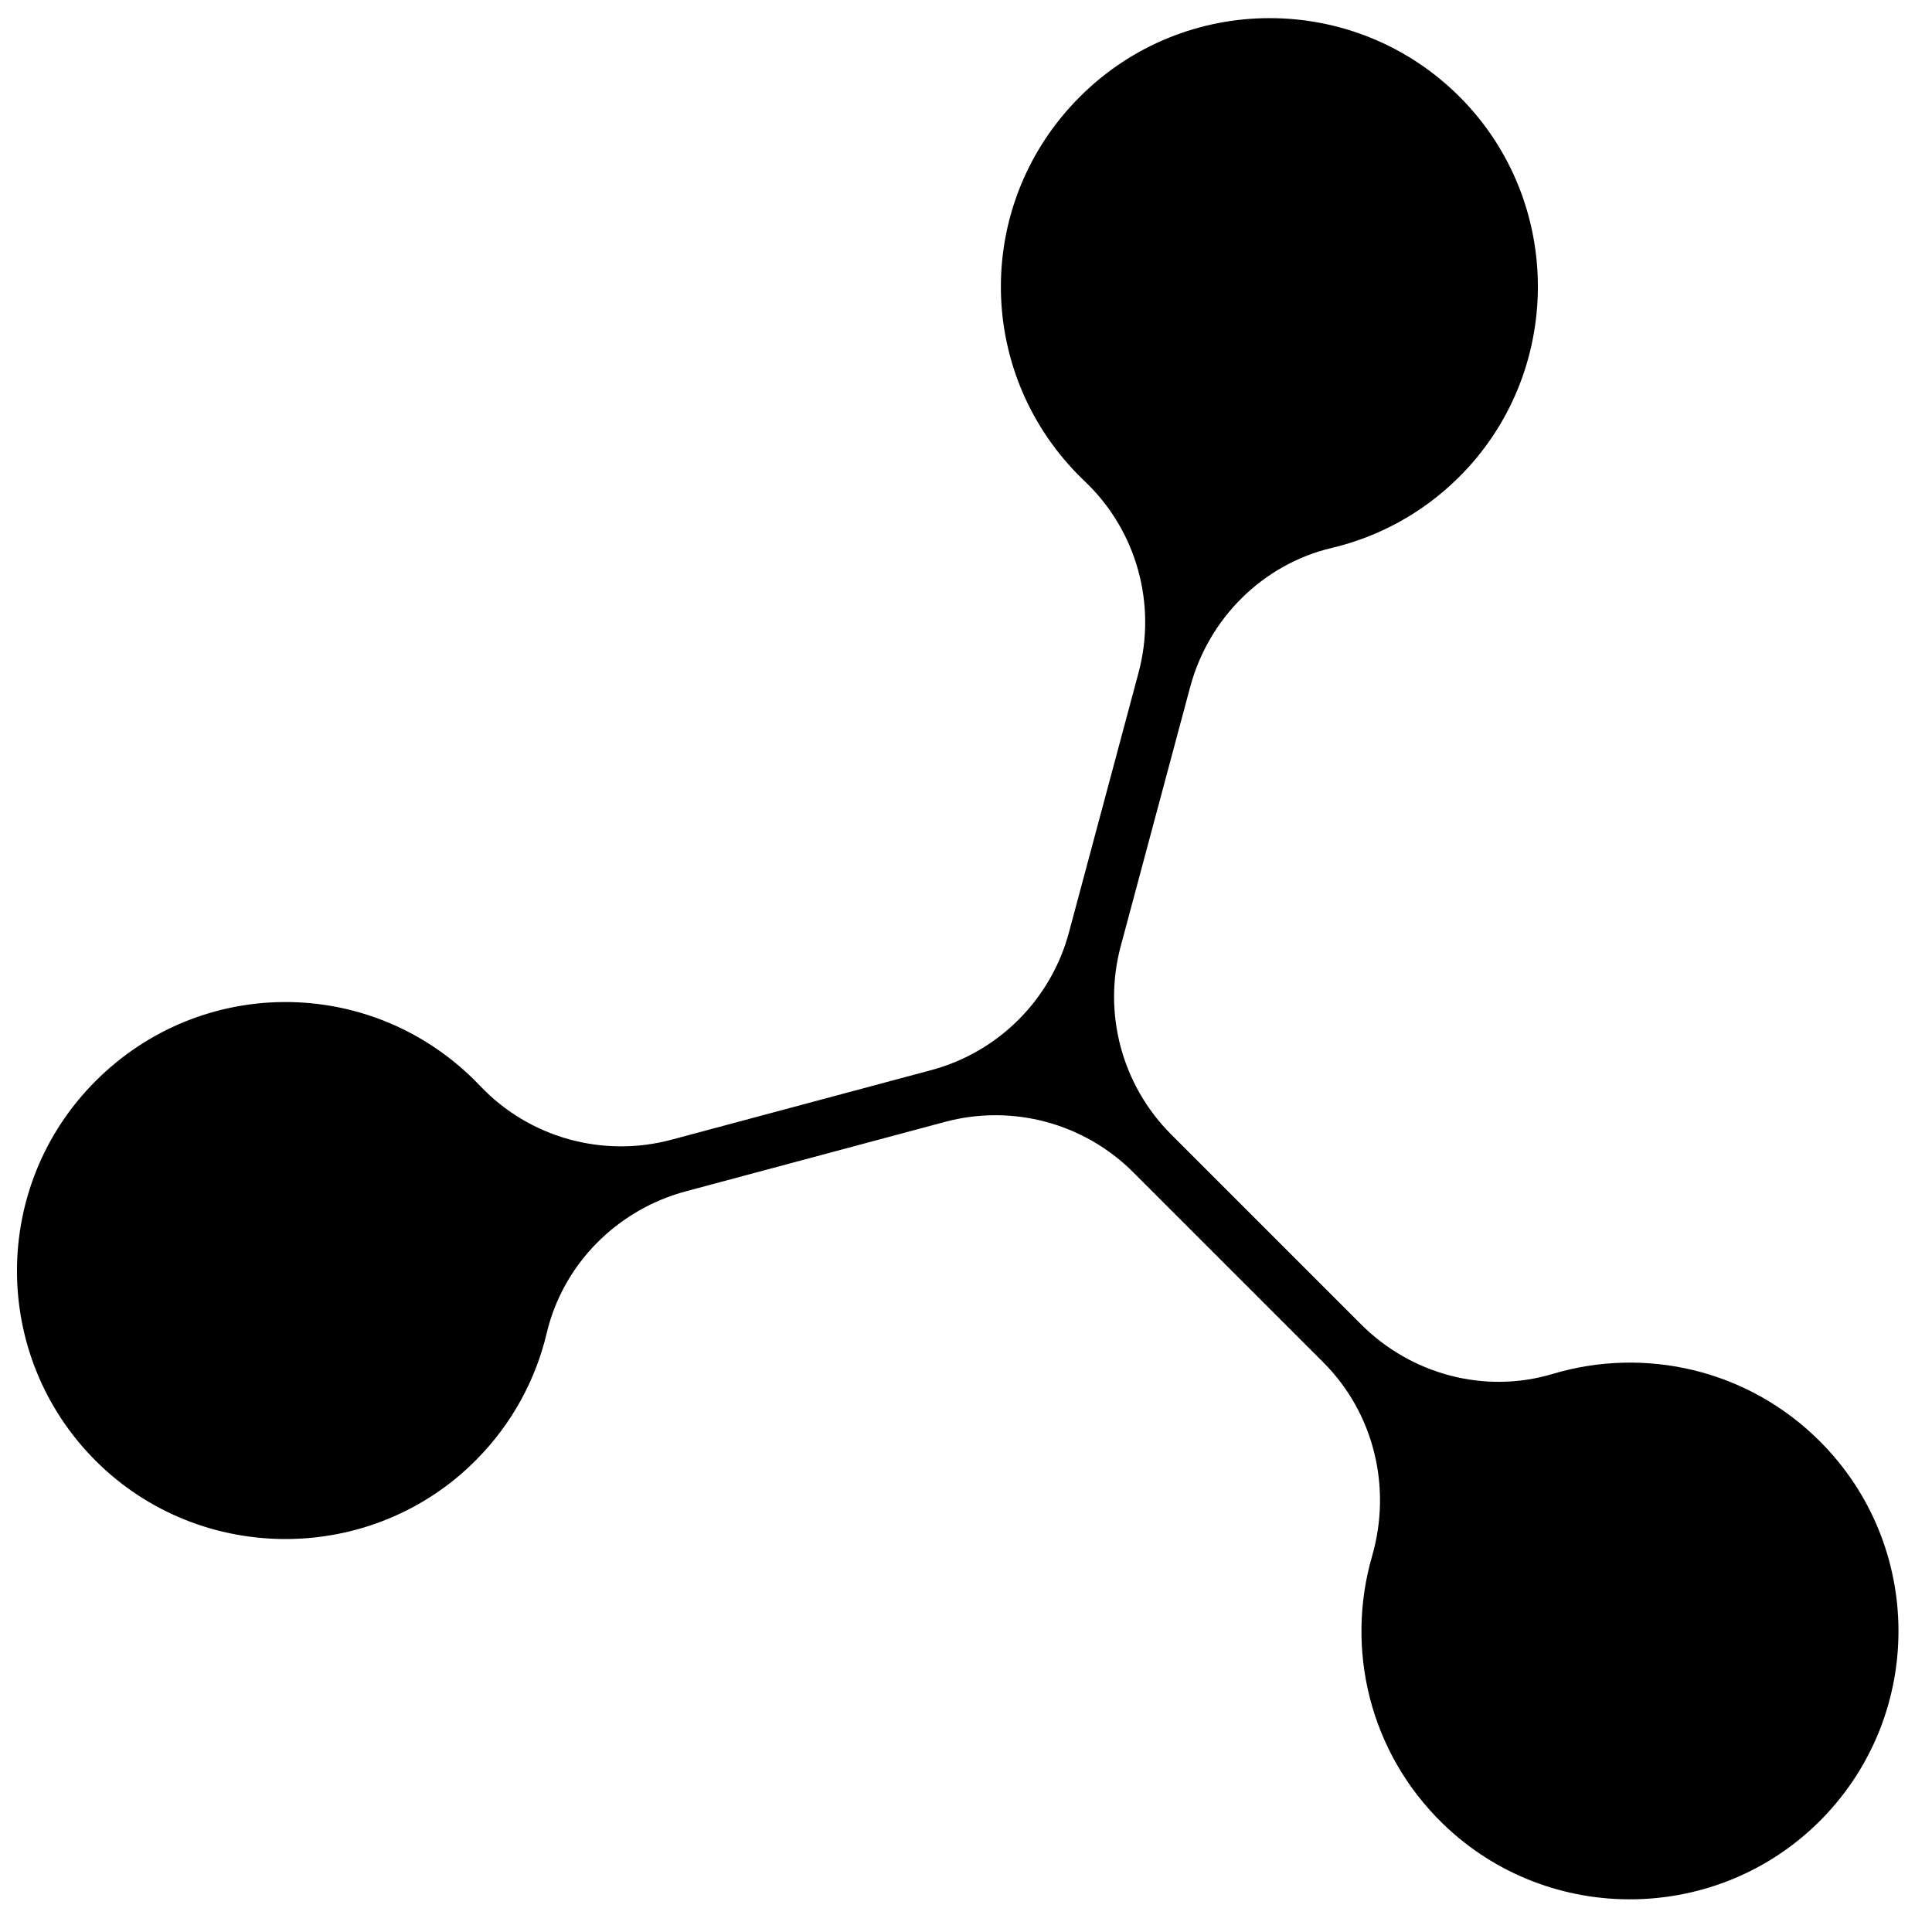
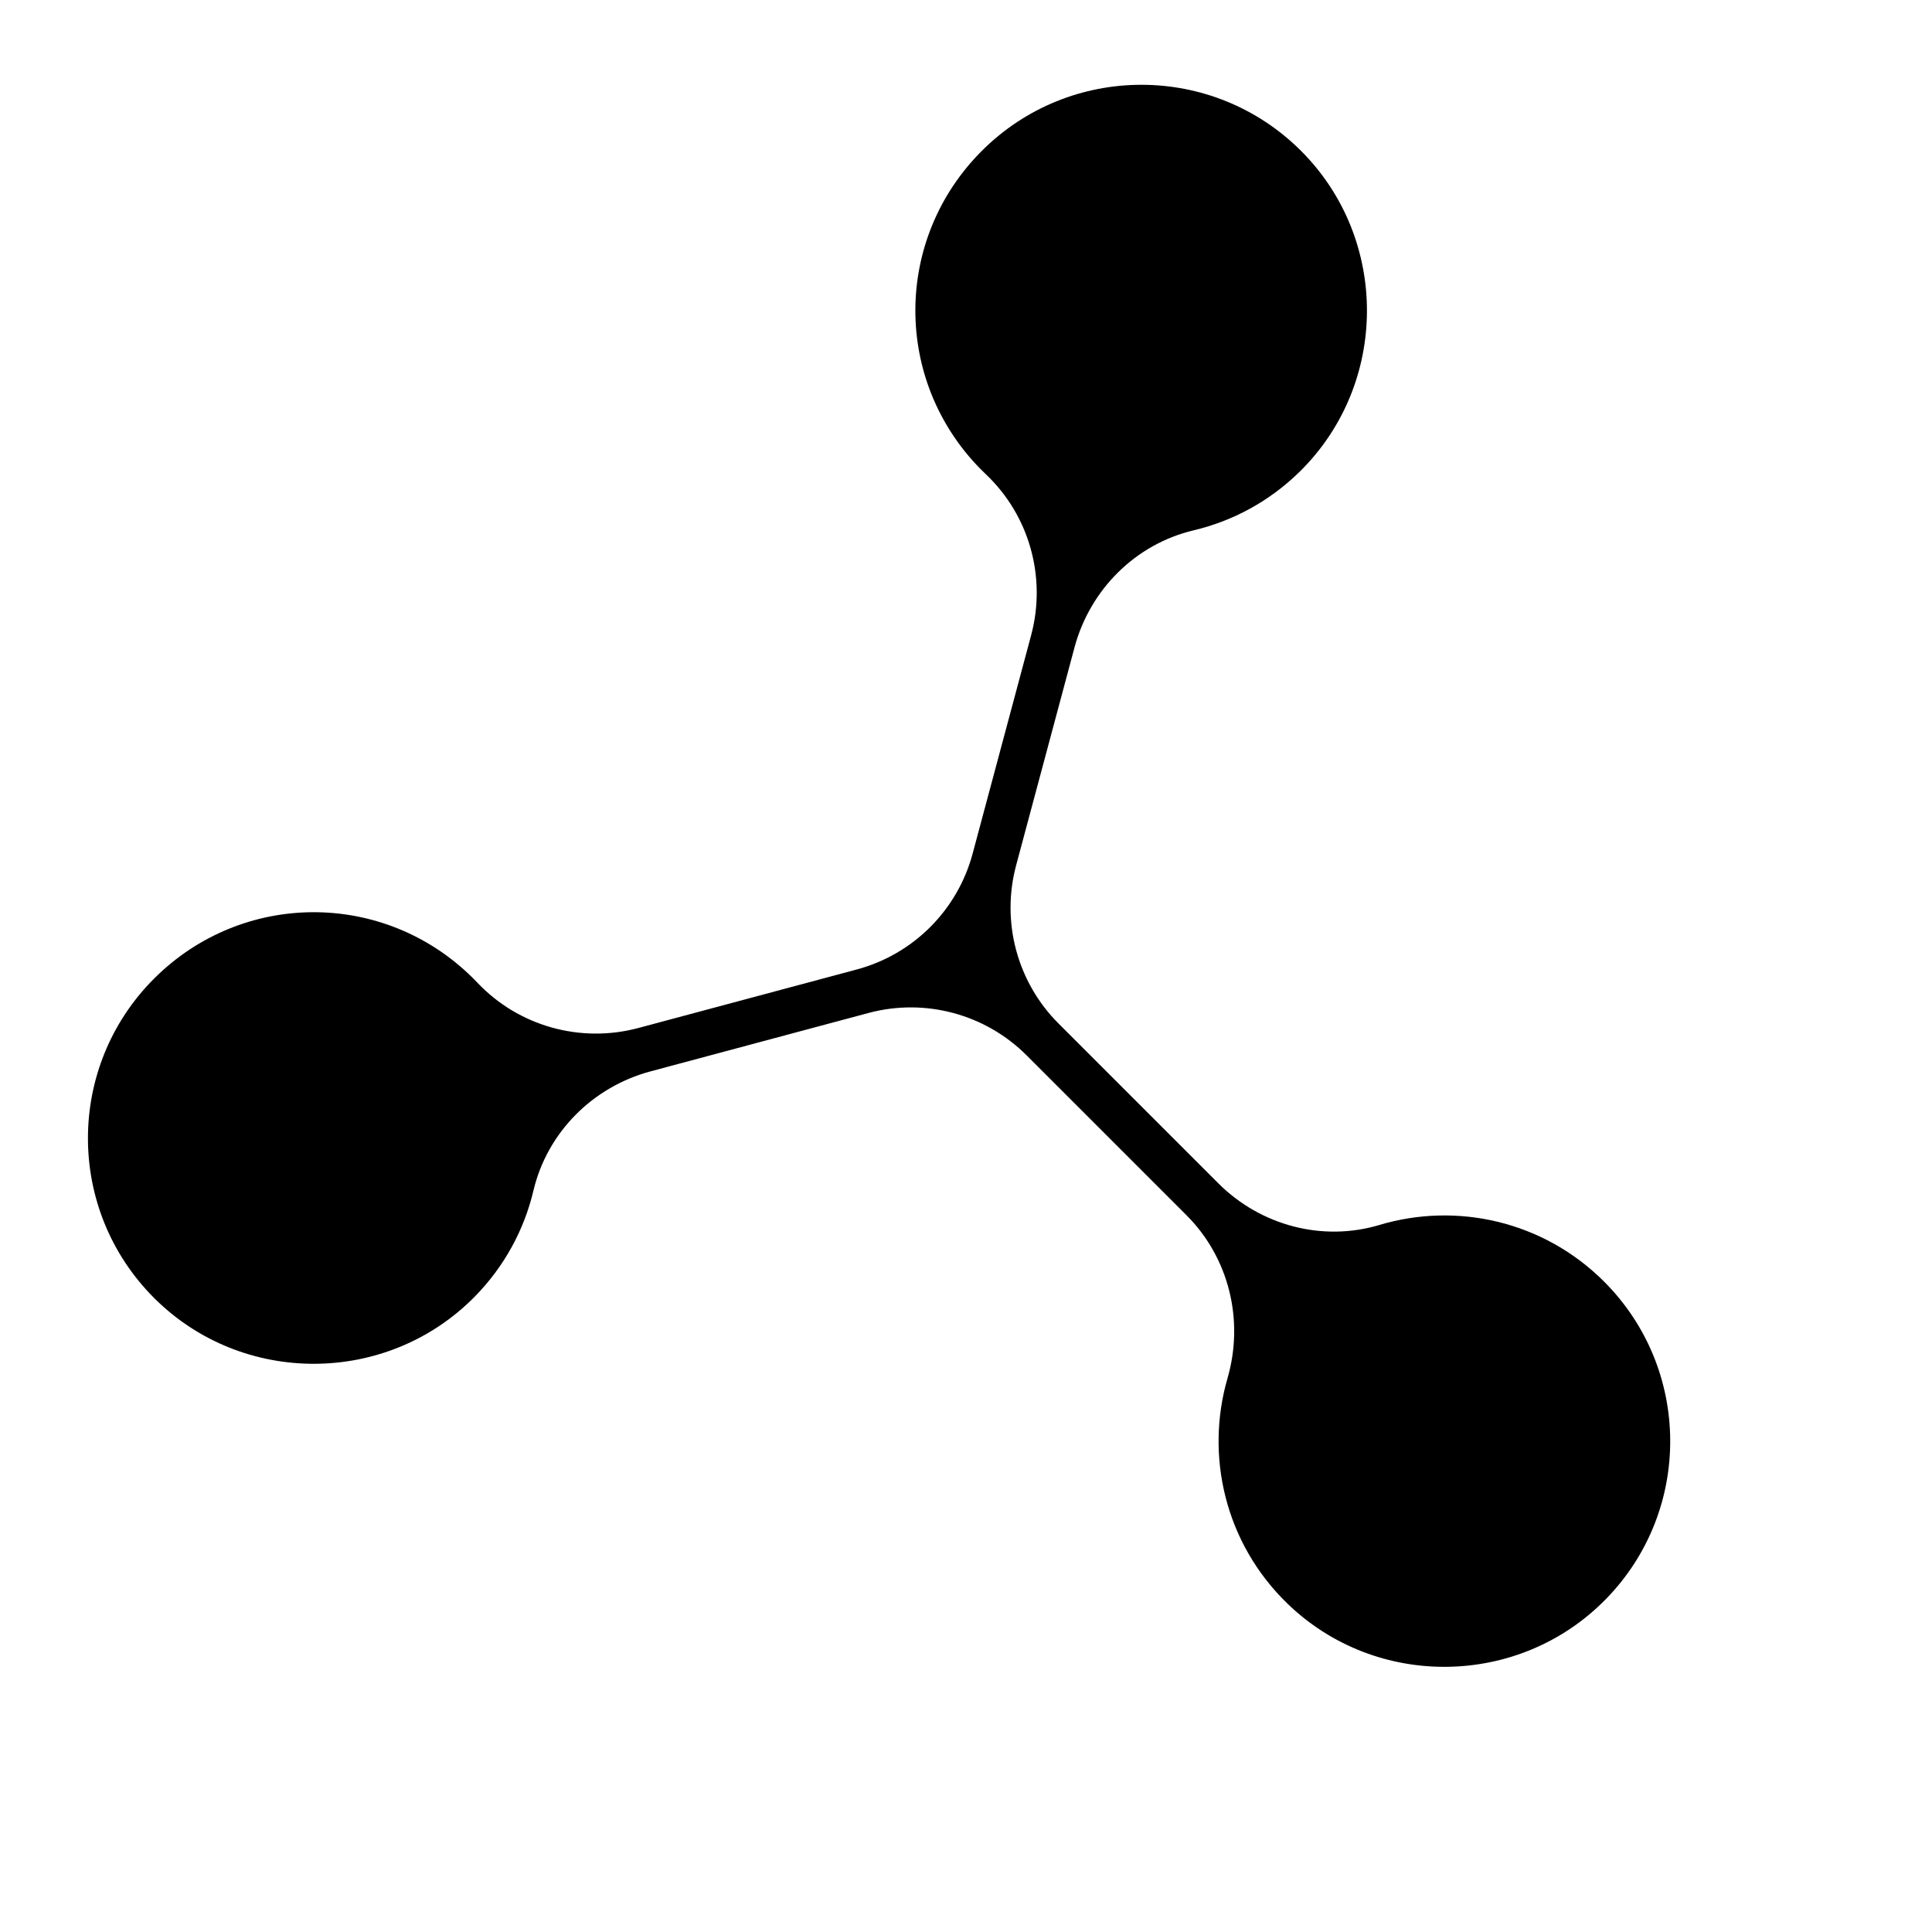
- <svg xmlns="http://www.w3.org/2000/svg" width="34" height="34" viewBox="0 0 1024 1024">
-   <path fill-rule="nonzero" d="m965.818,963.873c-54.511,55.885 -144.732,57.252 -200.833,2.964c-39.333,-38.064 -51.922,-93.078 -37.768,-141.994c10.569,-36.527 1.035,-75.899 -25.853,-102.787l-100.722,-100.722c-26.084,-26.084 -64.1,-36.27 -99.73,-26.723l-137.339,36.8c-36.433,9.762 -65.097,38.438 -73.795,75.141c-5.806,24.502 -18.185,47.763 -37.138,66.974c-55.205,55.953 -146.262,56.309 -201.882,0.768c-55.652,-55.572 -55.677,-145.737 -0.074,-201.34c55.468,-55.468 144.482,-55.856 200.408,-0.852c1.185,1.166 2.345,2.347 3.48,3.541c25.981,27.362 64.926,38.181 101.372,28.415l137.62,-36.874c35.63,-9.547 63.46,-37.377 73.007,-73.007l36.875,-137.622c9.766,-36.445 -1.053,-75.391 -28.415,-101.371c-1.196,-1.135 -2.376,-2.296 -3.542,-3.481c-55.004,-55.927 -54.615,-144.94 0.853,-200.407c55.603,-55.603 145.768,-55.578 201.34,0.074c55.541,55.62 55.185,146.678 -0.768,201.882c-19.211,18.953 -42.472,31.333 -66.974,37.138c-36.701,8.698 -65.378,37.362 -75.141,73.795l-36.8,137.34c-9.547,35.63 0.639,73.646 26.723,99.73l100.722,100.722c26.55,26.55 65.541,37.003 101.509,26.229c48.521,-14.535 103.268,-2.64 141.595,35.687c55.151,55.151 55.575,144.305 1.271,199.979" id="svg_1" />
+ <svg xmlns="http://www.w3.org/2000/svg" width="40" height="40" viewBox="0 0 100 100">
+   <path stroke="null" id="svg_1" d="m83.13,82.759c-4.477,4.59 -11.886,4.702 -16.493,0.243c-3.23,-3.126 -4.264,-7.644 -3.102,-11.661c0.868,-3 0.085,-6.233 -2.123,-8.442l-8.272,-8.272c-2.142,-2.142 -5.264,-2.979 -8.19,-2.195l-11.279,3.022c-2.992,0.802 -5.346,3.157 -6.06,6.171c-0.477,2.012 -1.493,3.923 -3.05,5.5c-4.534,4.595 -12.012,4.624 -16.58,0.063c-4.57,-4.564 -4.572,-11.969 -0.006,-16.535c4.555,-4.555 11.866,-4.587 16.459,-0.07c0.097,0.096 0.193,0.193 0.286,0.291c2.134,2.247 5.332,3.136 8.325,2.334l11.302,-3.028c2.926,-0.784 5.212,-3.07 5.996,-5.996l3.028,-11.302c0.802,-2.993 -0.086,-6.192 -2.334,-8.325c-0.098,-0.093 -0.195,-0.189 -0.291,-0.286c-4.517,-4.593 -4.485,-11.903 0.07,-16.459c4.566,-4.566 11.971,-4.564 16.535,0.006c4.561,4.568 4.532,12.046 -0.063,16.58c-1.578,1.557 -3.488,2.573 -5.5,3.05c-3.014,0.714 -5.369,3.068 -6.171,6.061l-3.022,11.279c-0.784,2.926 0.053,6.048 2.195,8.19l8.272,8.272c2.18,2.18 5.383,3.039 8.336,2.154c3.985,-1.194 8.481,-0.217 11.629,2.931c4.529,4.529 4.564,11.851 0.104,16.424" fill-rule="nonzero" />
</svg>
